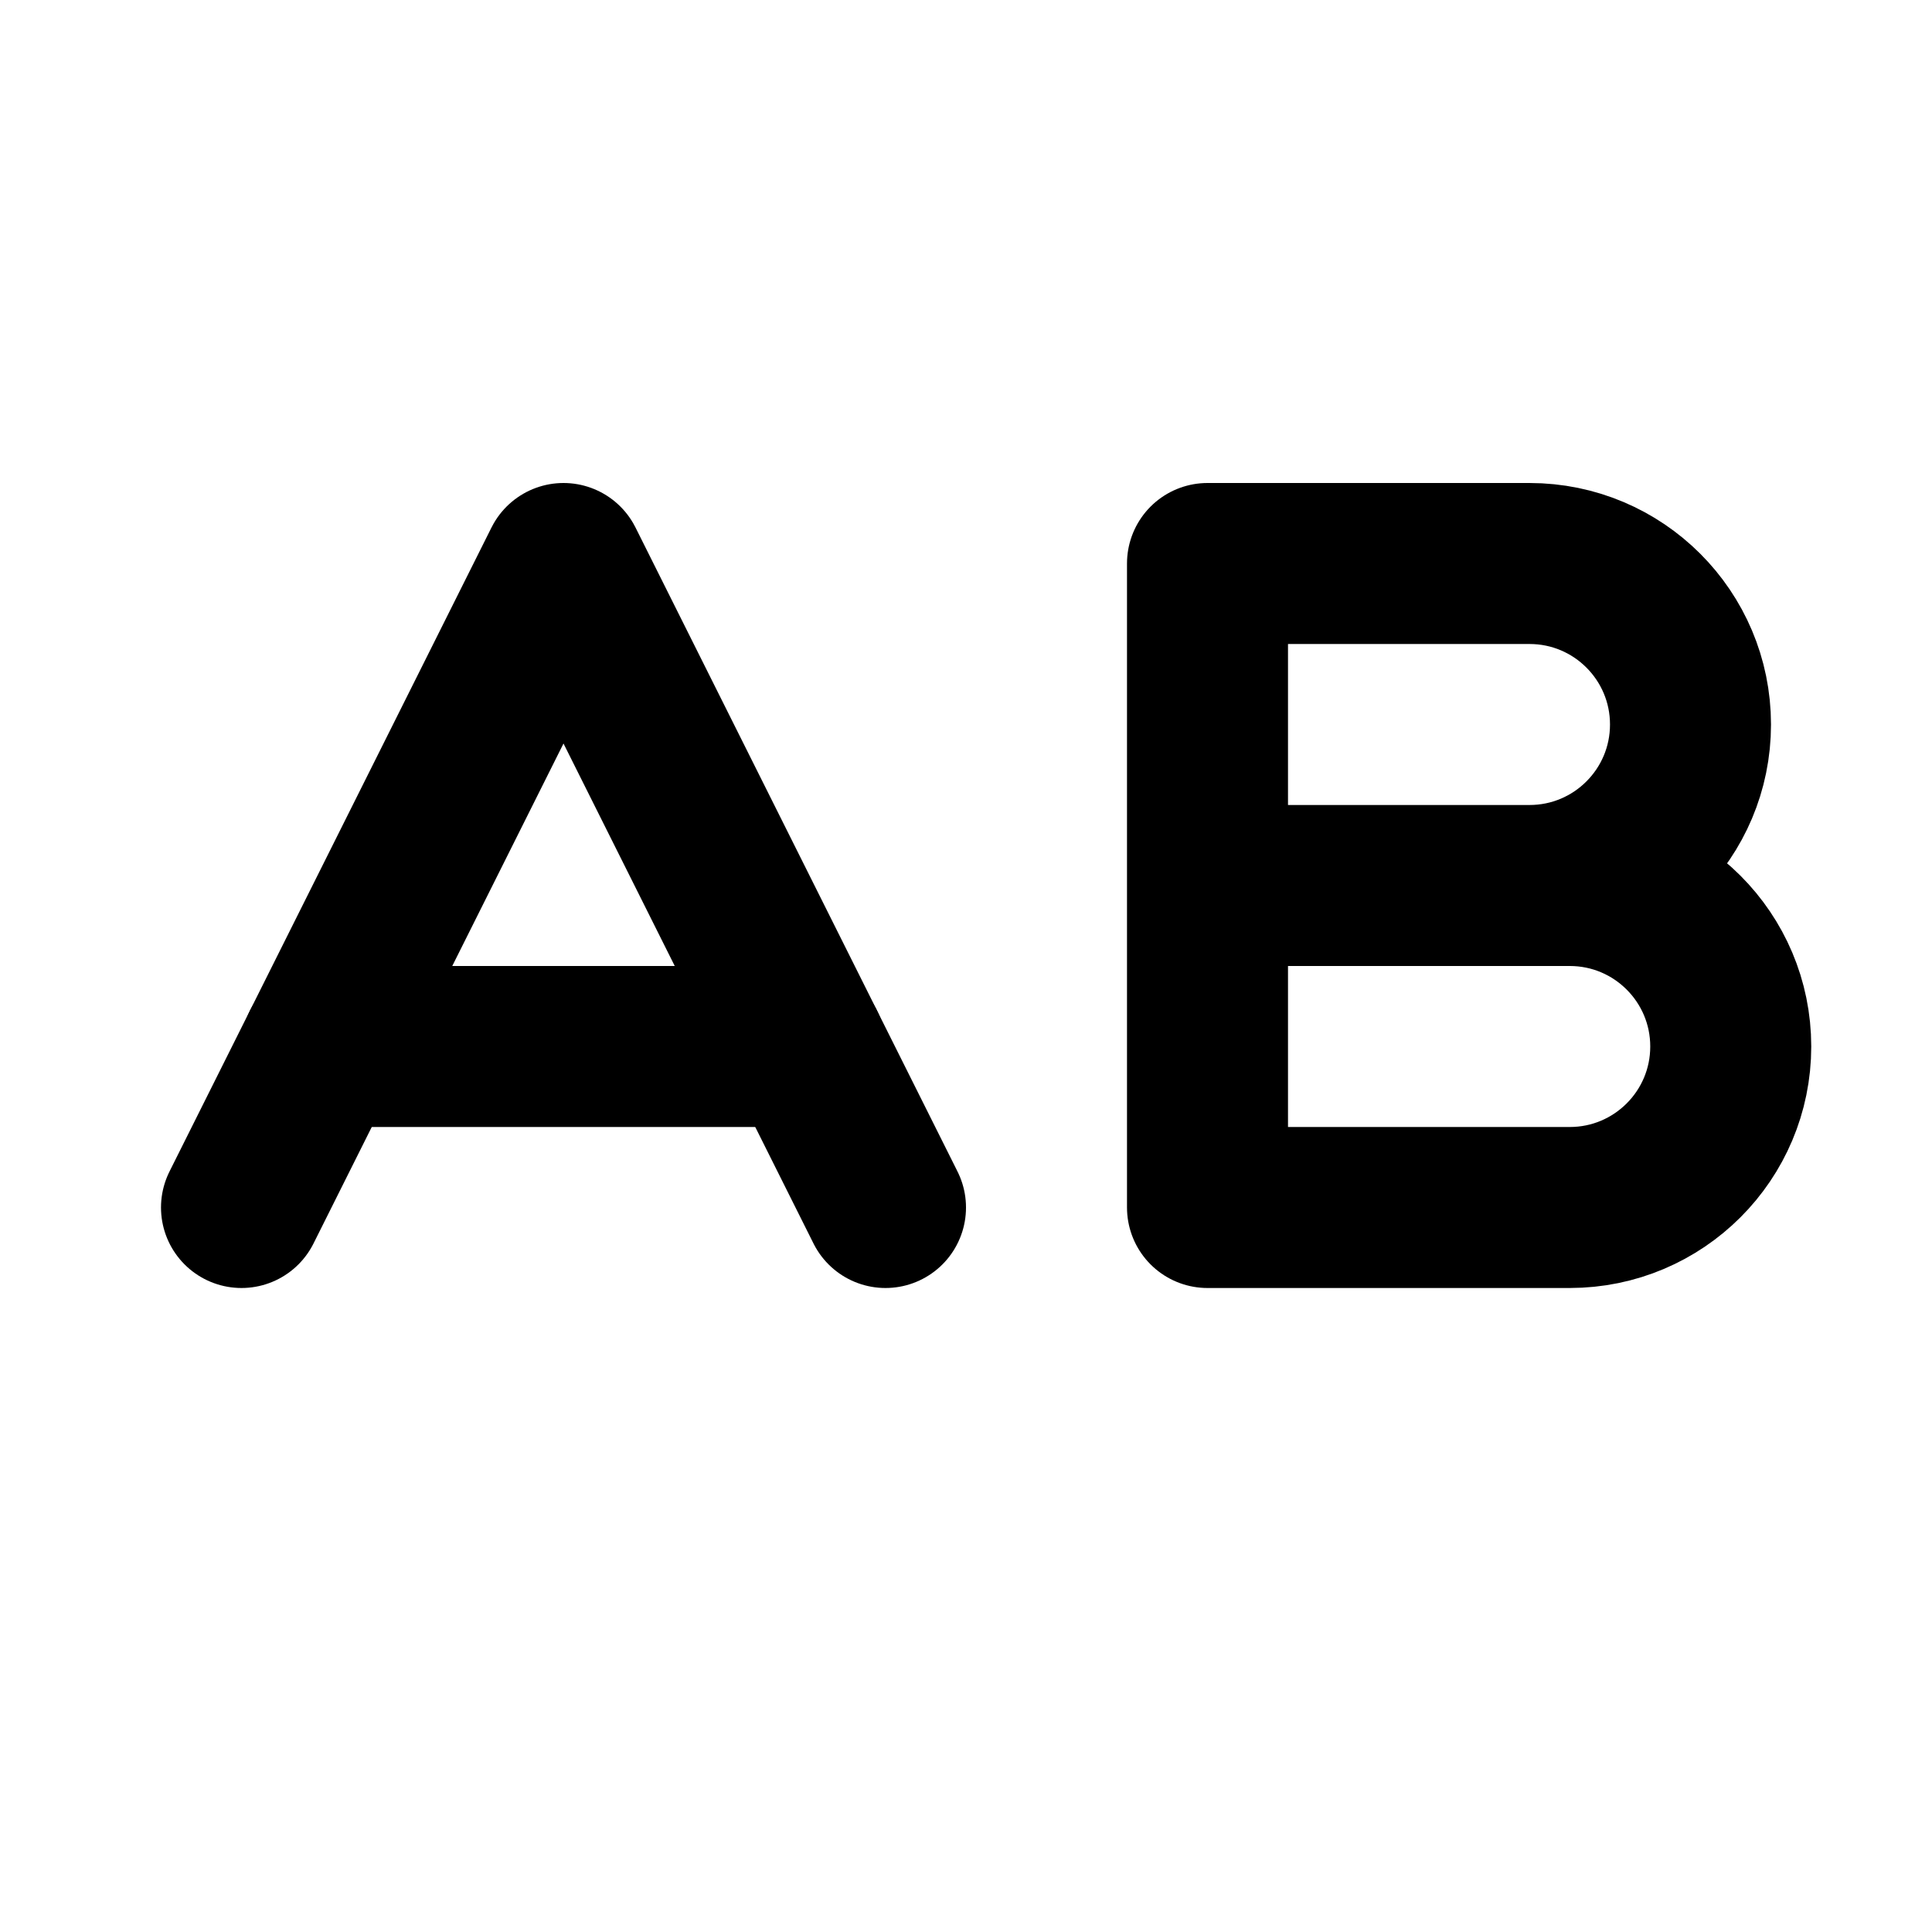
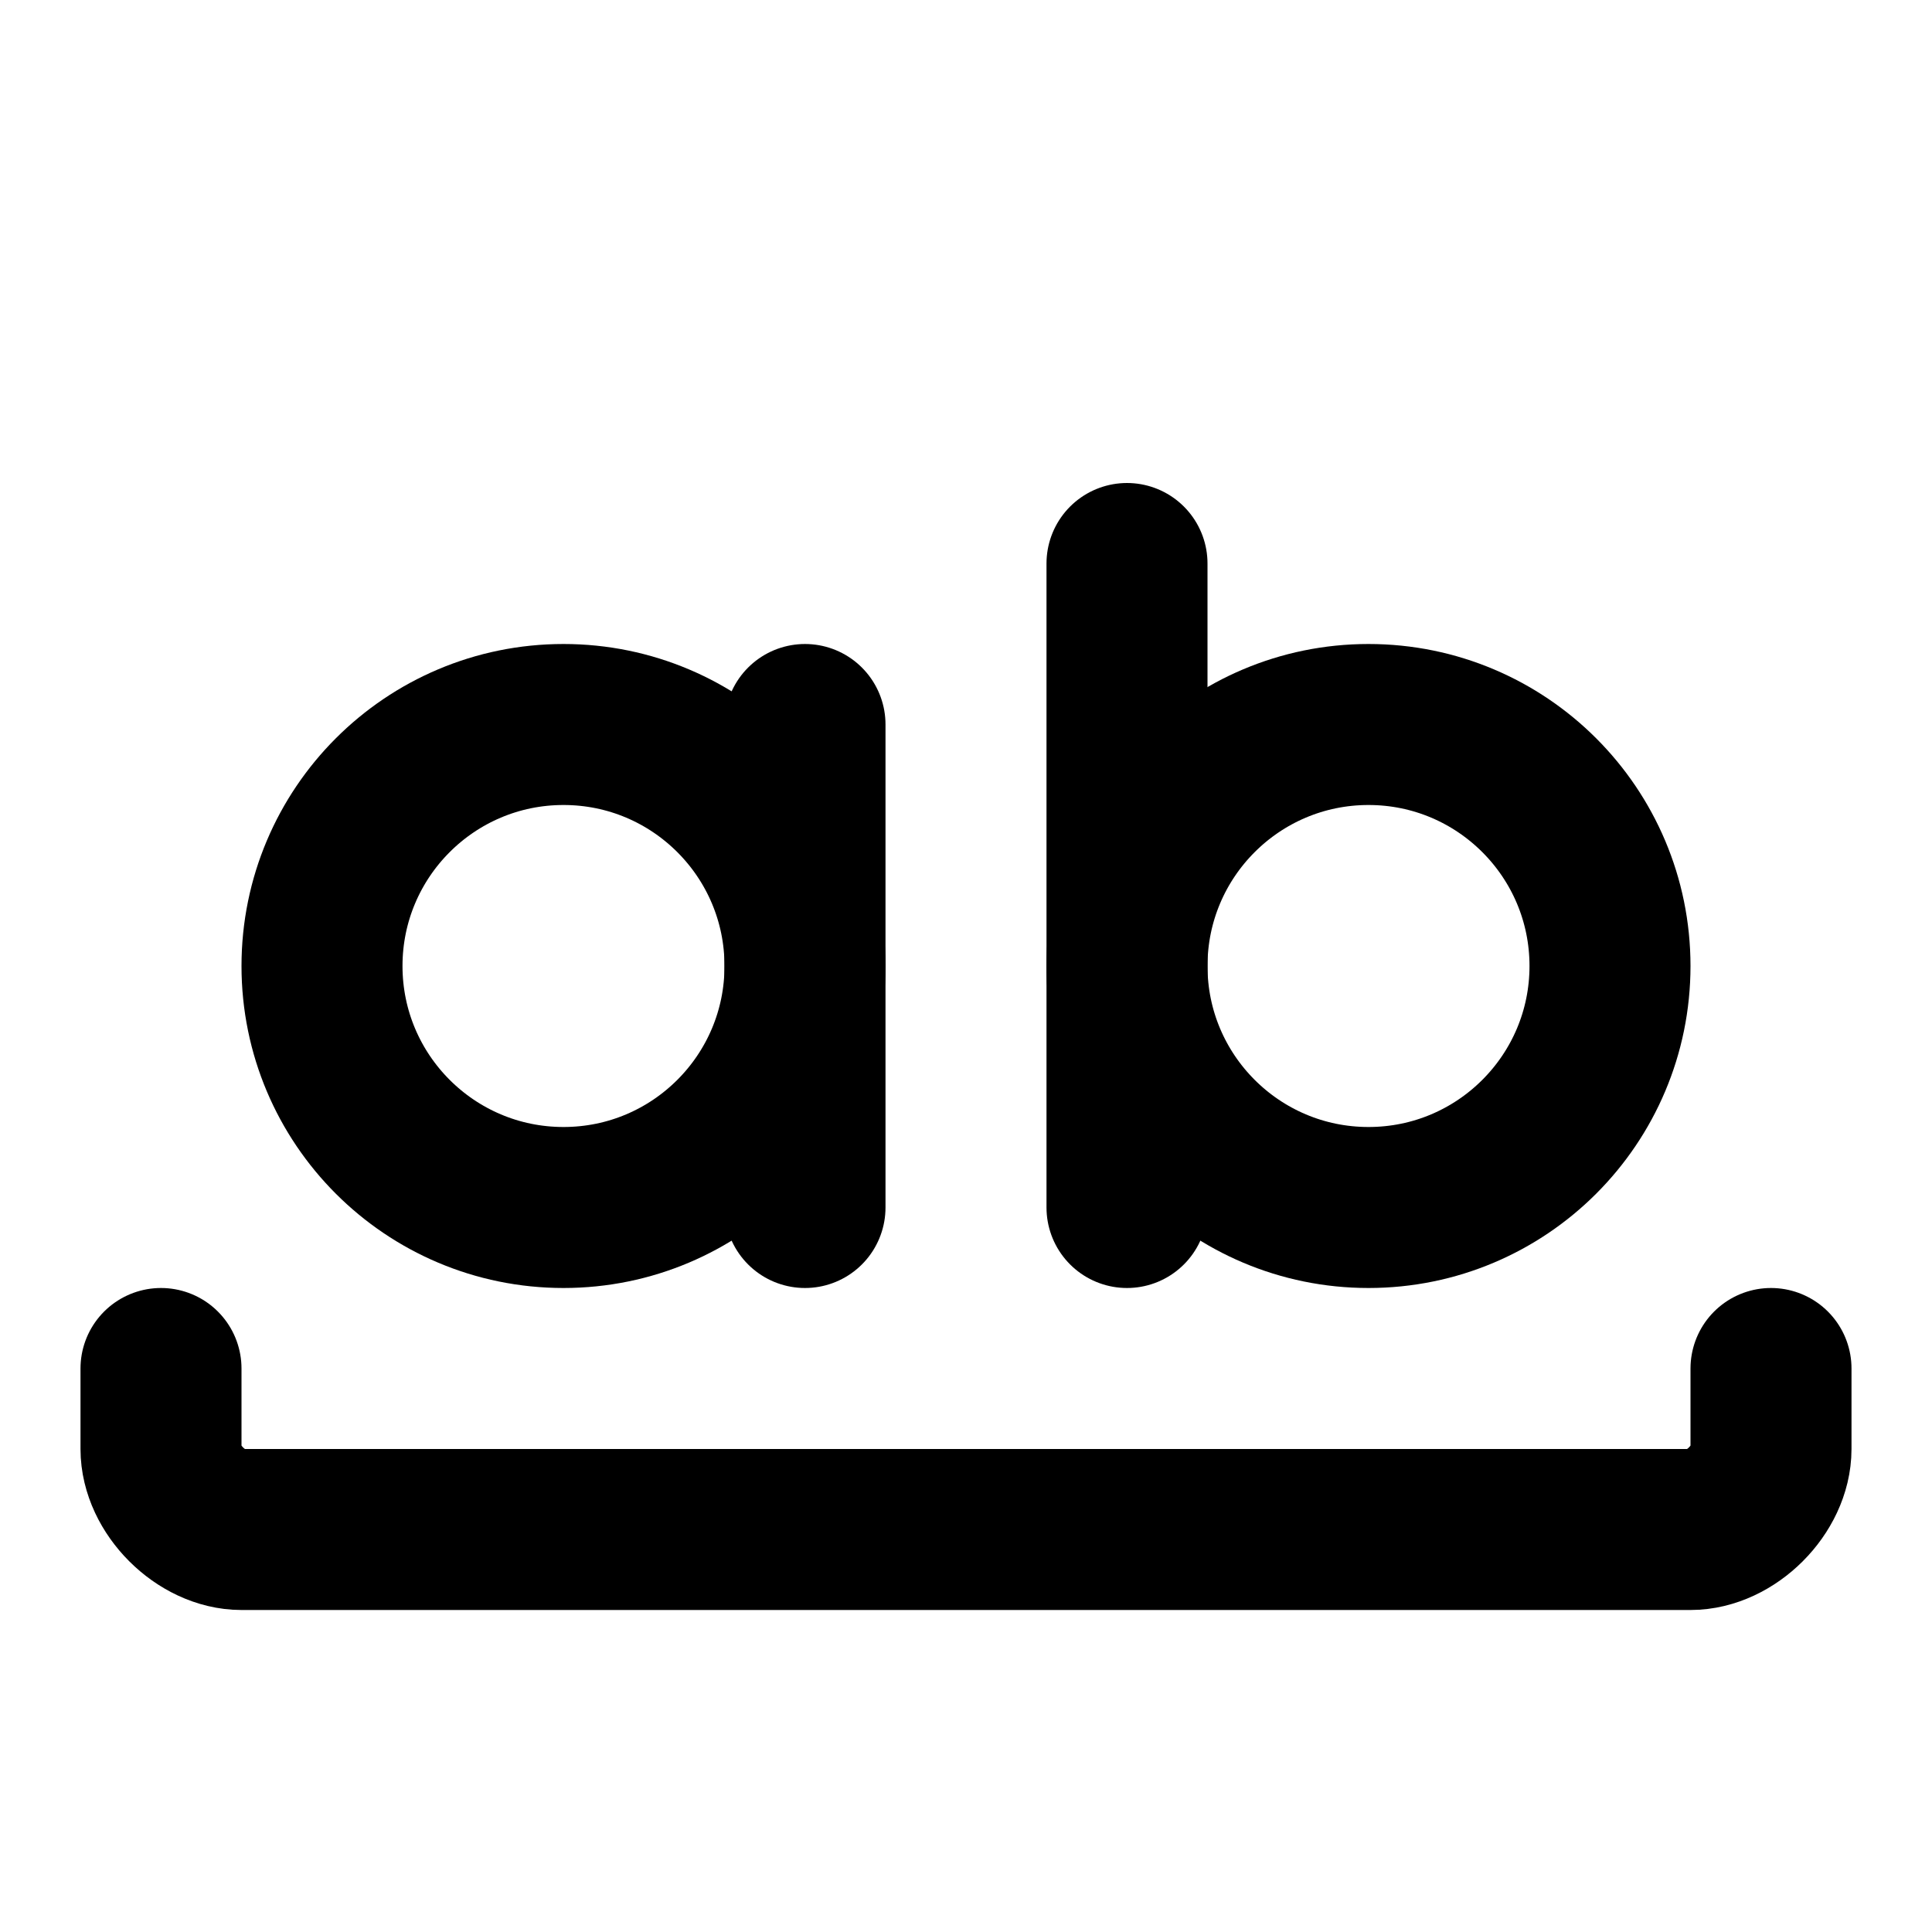
- <svg xmlns="http://www.w3.org/2000/svg" width="24" height="24" viewBox="0 0 24 24" fill="none" stroke="currentColor" stroke-width="2" stroke-linecap="round" stroke-linejoin="round" class="lucide lucide-case-upper">
-   <path d="m3 15 4-8 4 8" />
-   <path d="M4 13h6" />
-   <path d="M15 11h4.5a2 2 0 0 1 0 4H15V7h4a2 2 0 0 1 0 4" />
+ <svg xmlns="http://www.w3.org/2000/svg" width="24" height="24" viewBox="0 0 24 24" fill="none" stroke="currentColor" stroke-width="2" stroke-linecap="round" stroke-linejoin="round" class="lucide lucide-whole-word">
+   <circle cx="7" cy="12" r="3" />
+   <path d="M10 9v6" />
+   <circle cx="17" cy="12" r="3" />
+   <path d="M14 7v8" />
+   <path d="M22 17v1c0 .5-.5 1-1 1H3c-.5 0-1-.5-1-1v-1" />
</svg>
